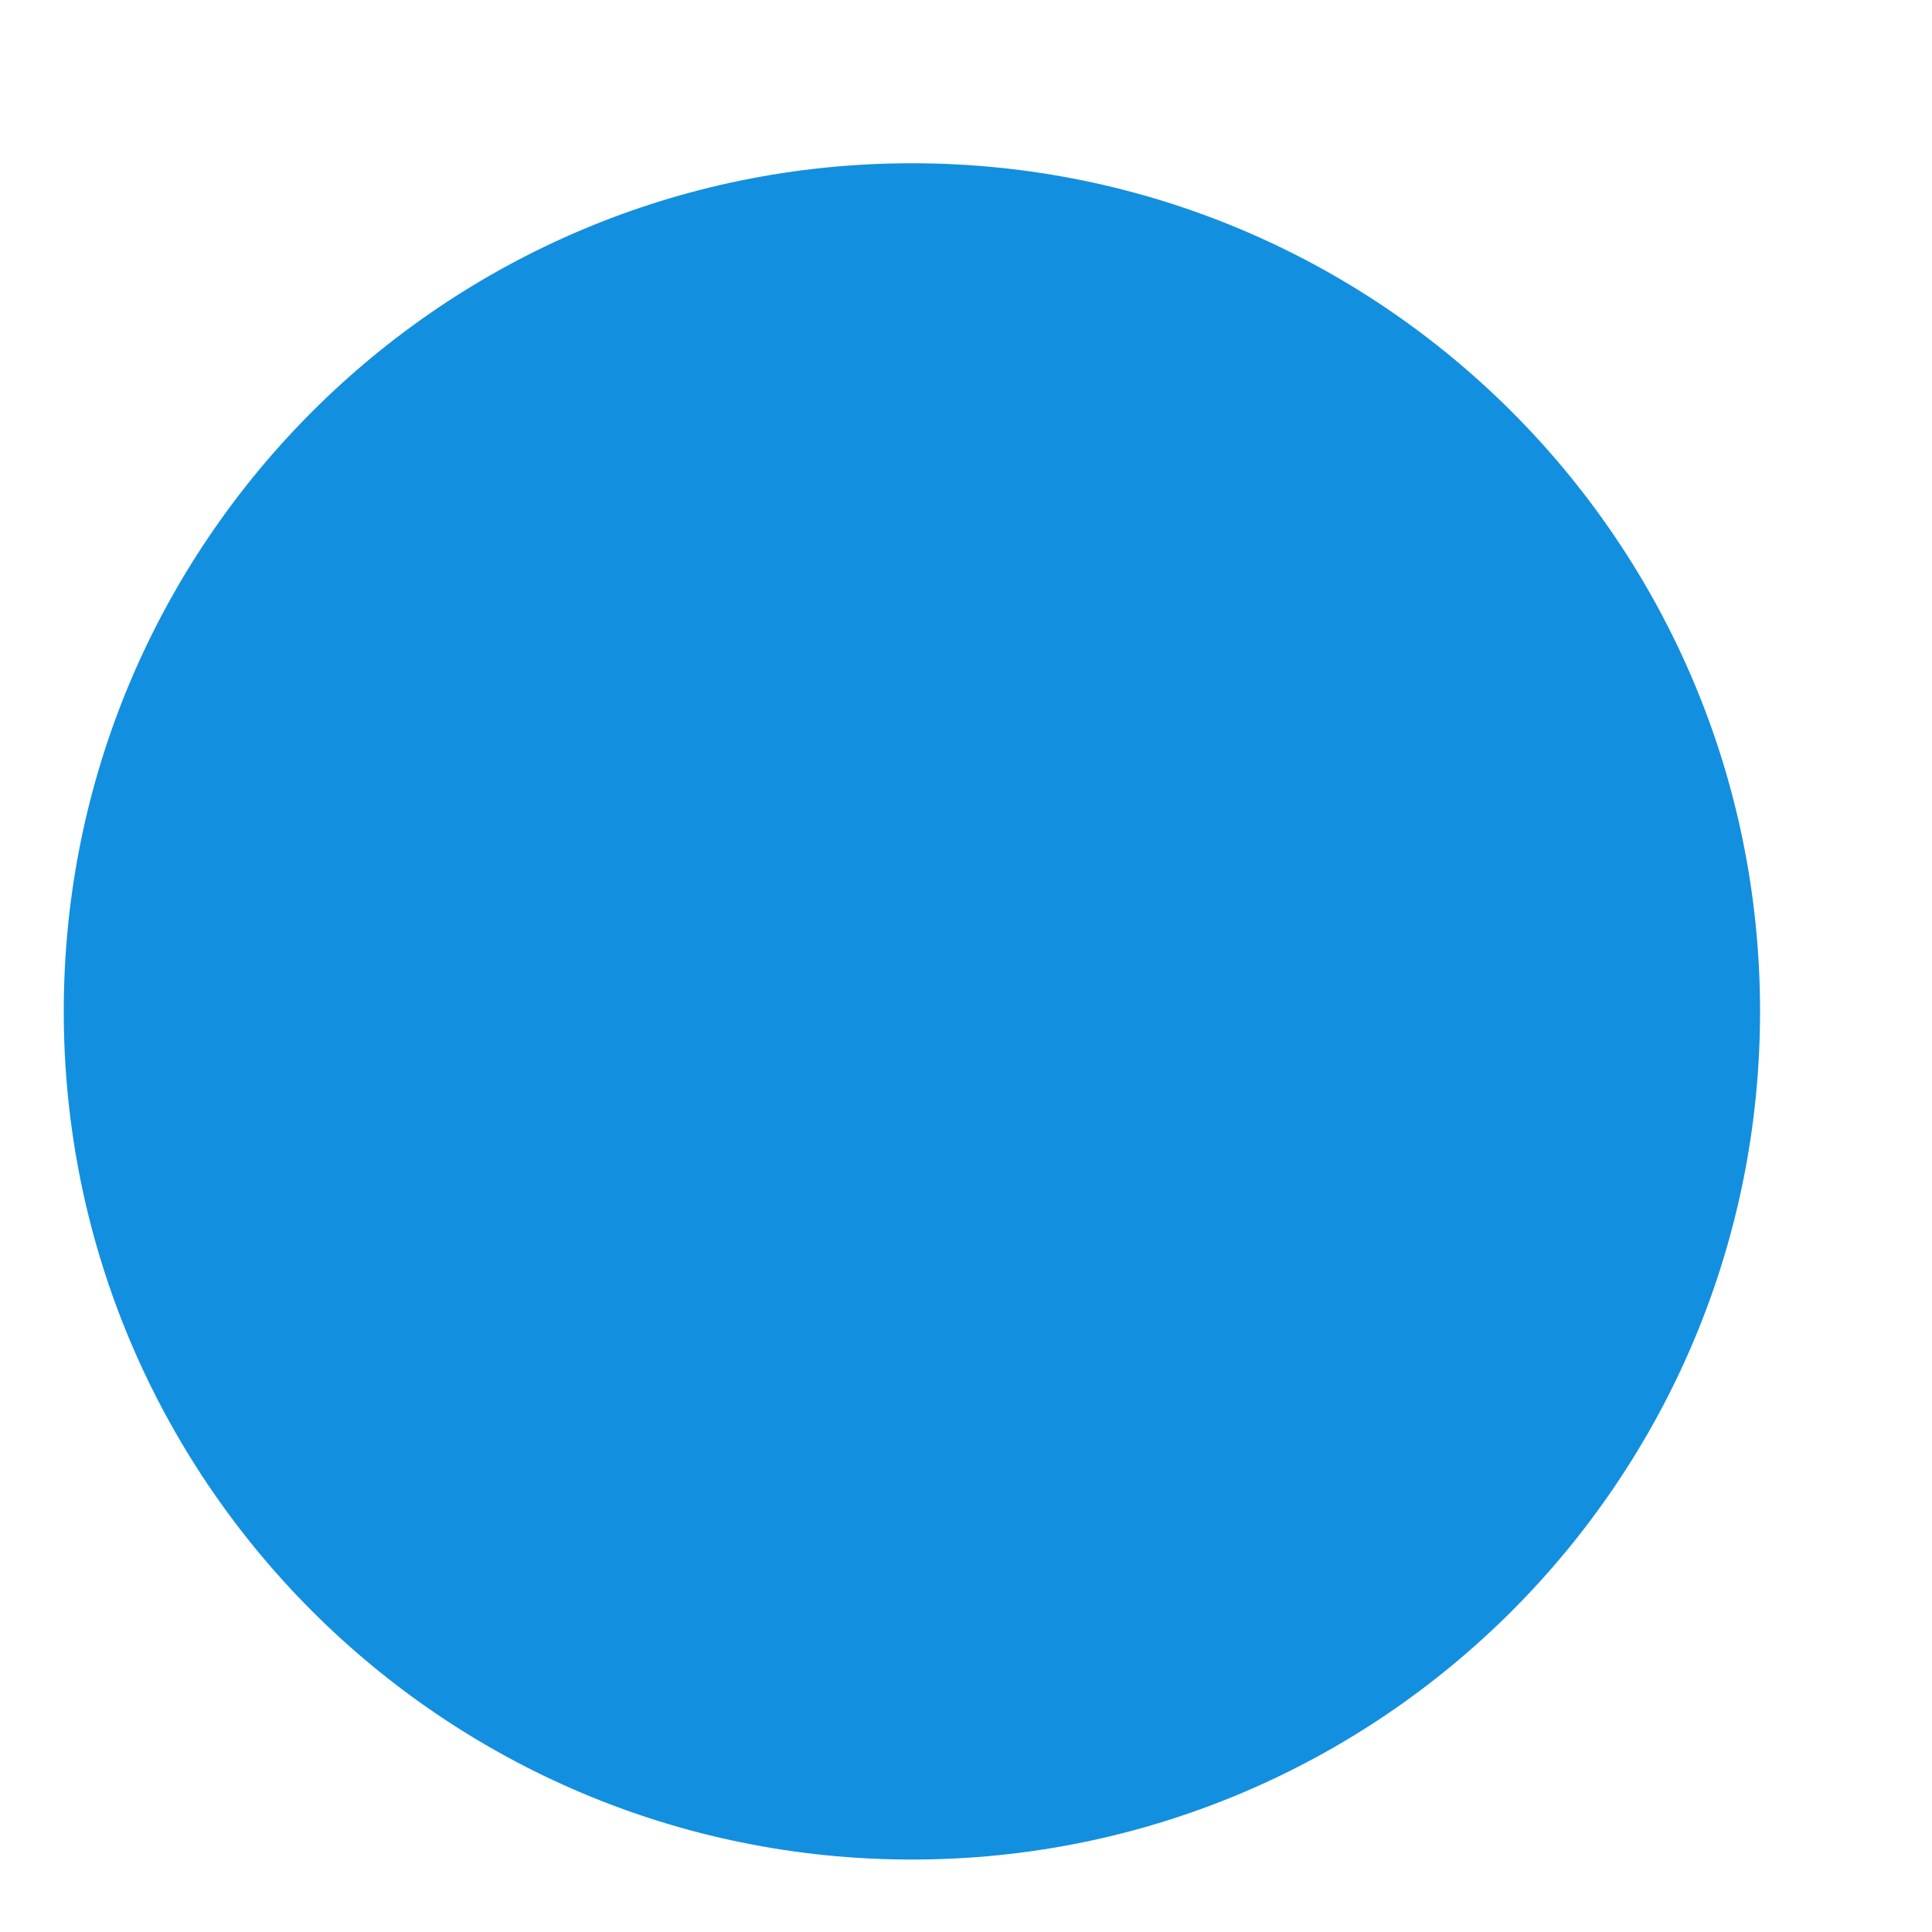
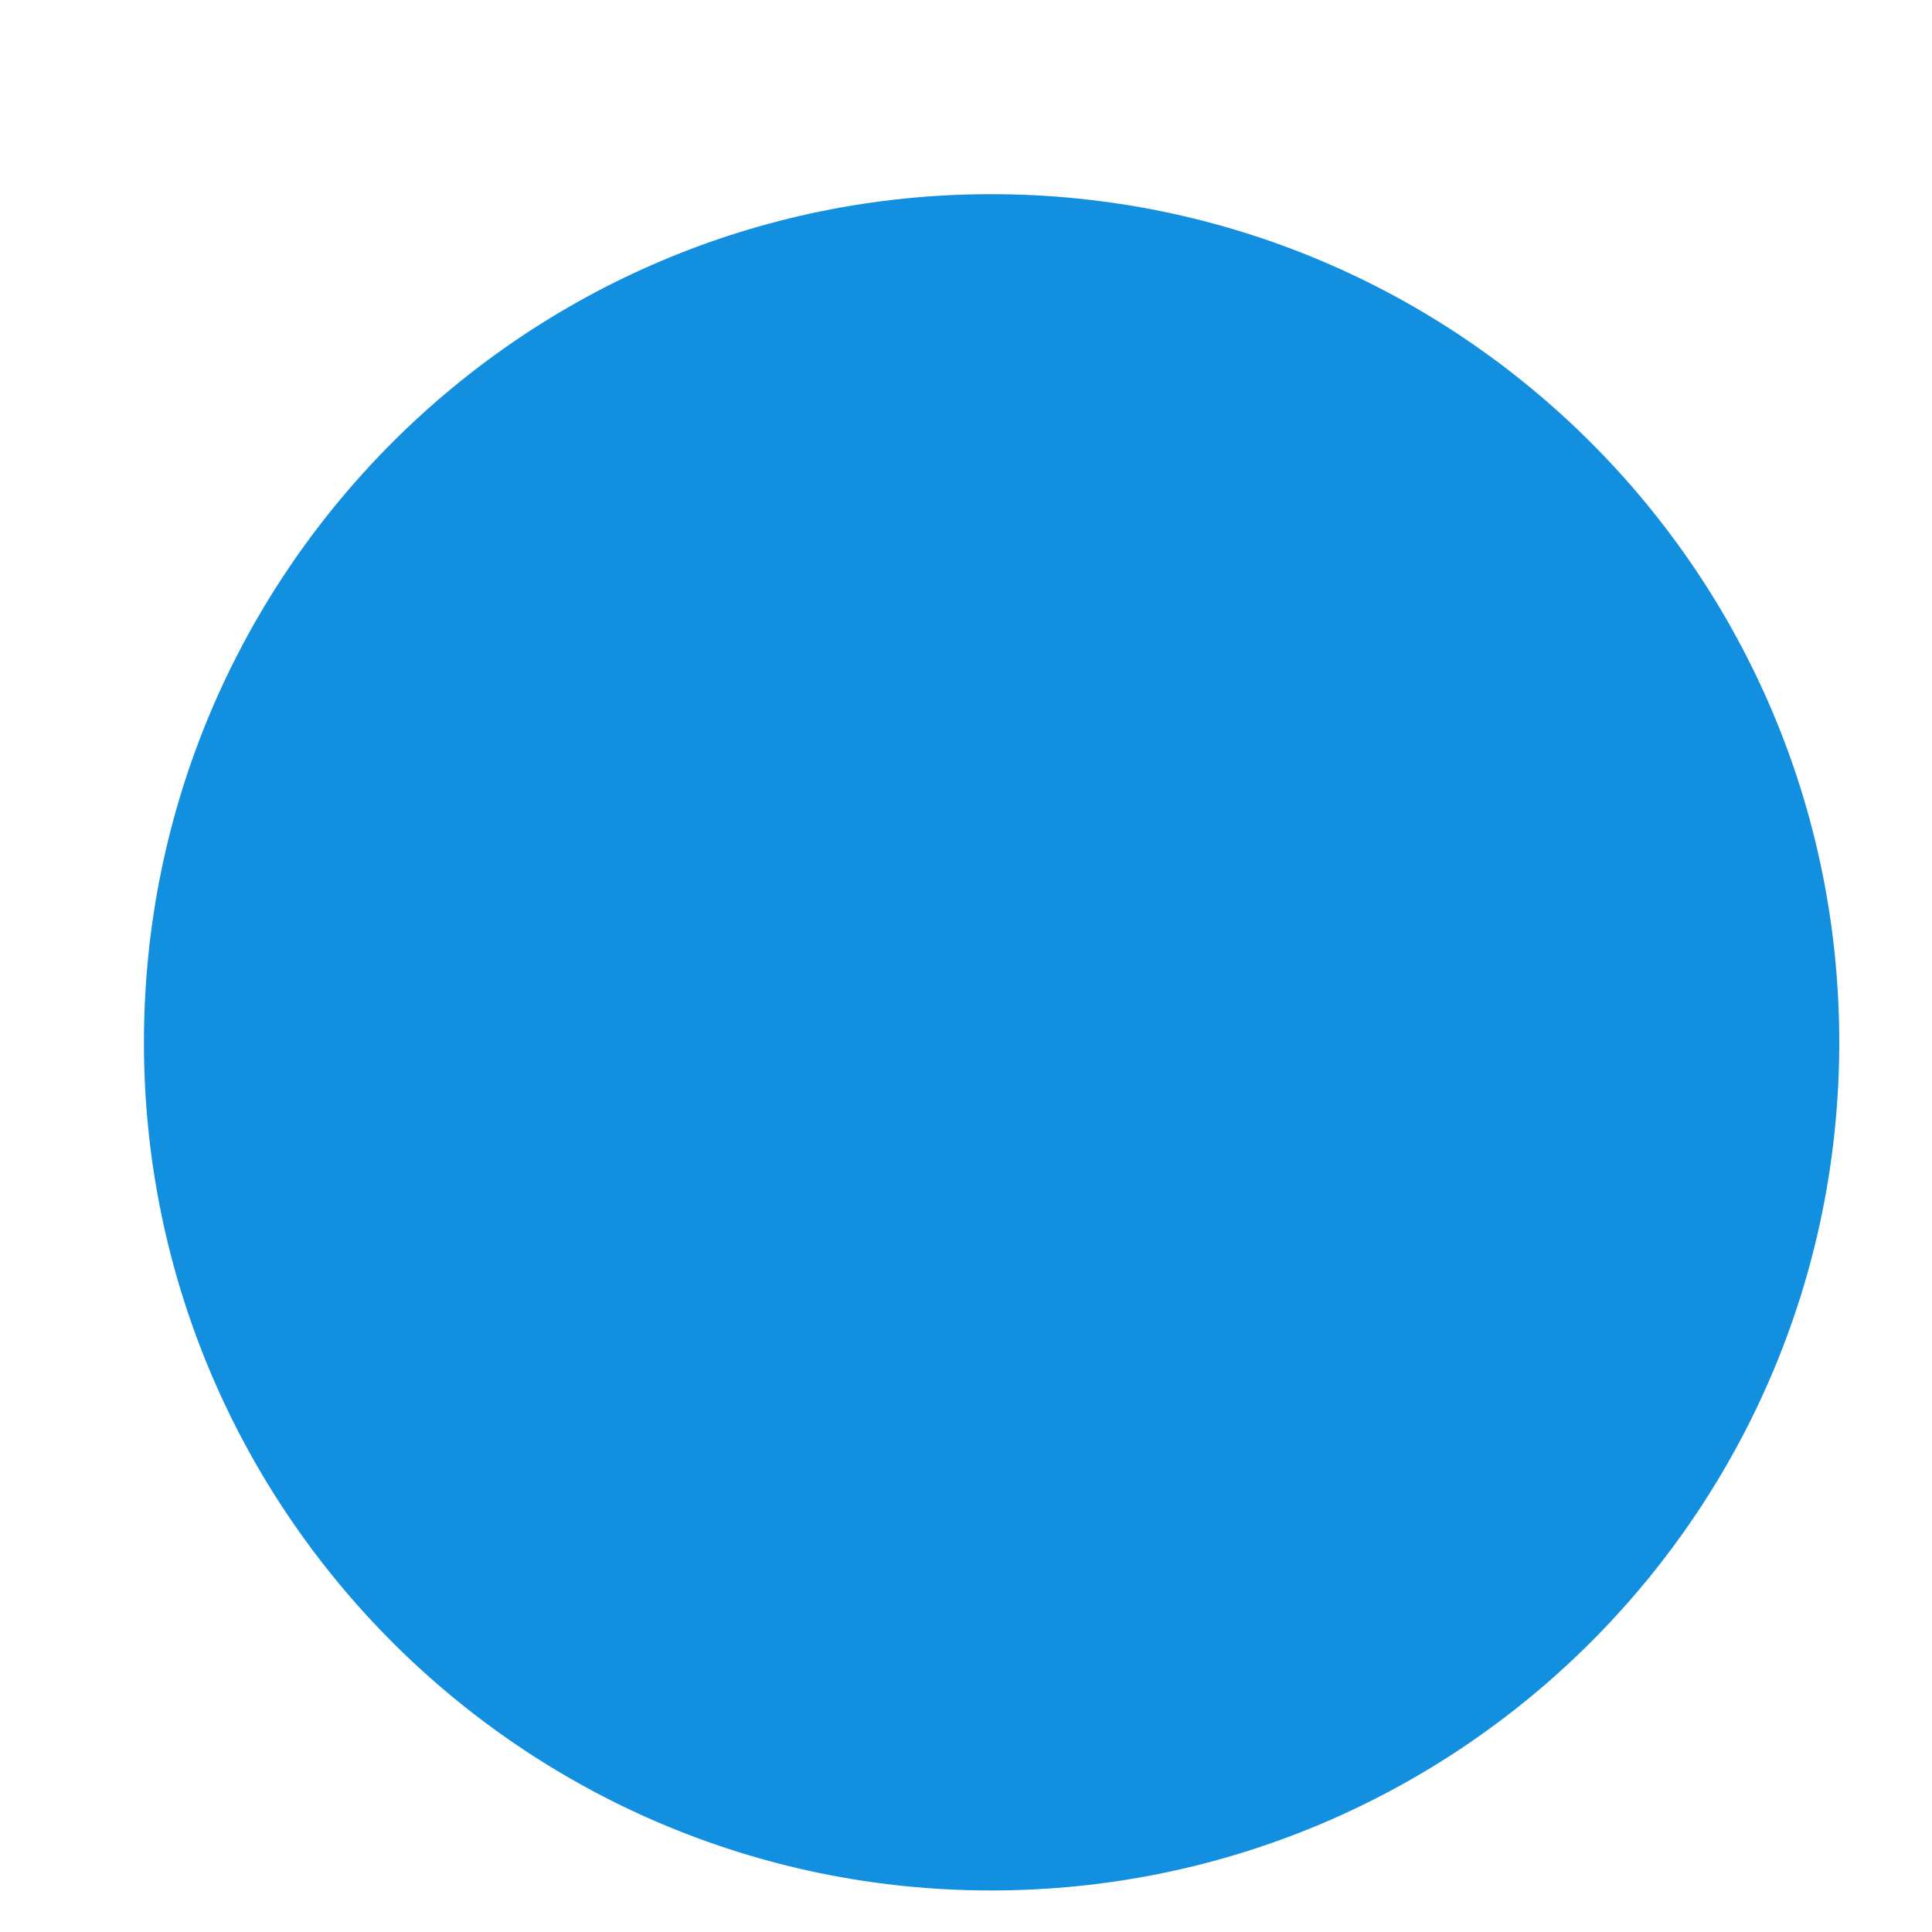
<svg xmlns="http://www.w3.org/2000/svg" version="1.1" width="2px" height="2px">
-   <g transform="matrix(1 0 0 1 -2476 -525 )">
-     <path d="M 0.066 1.047  C 0.066 1.532  0.459 1.925  0.944 1.925  C 1.429 1.925  1.822 1.532  1.822 1.047  C 1.822 0.562  1.429 0.169  0.944 0.169  C 0.459 0.169  0.066 0.562  0.066 1.047  Z " fill-rule="nonzero" fill="#138fe0" stroke="none" transform="matrix(1 0 0 1 2476 525 )" />
+   <g transform="matrix(1 0 0 1 -2487 -531 )">
+     <path d="M 0.149 1.079  C 0.149 1.564  0.542 1.957  1.026 1.957  C 1.511 1.957  1.904 1.564  1.904 1.079  C 1.904 0.594  1.511 0.201  1.026 0.201  C 0.542 0.201  0.149 0.594  0.149 1.079  Z " fill-rule="nonzero" fill="#138fe0" stroke="none" transform="matrix(1 0 0 1 2487 531 )" />
  </g>
</svg>
